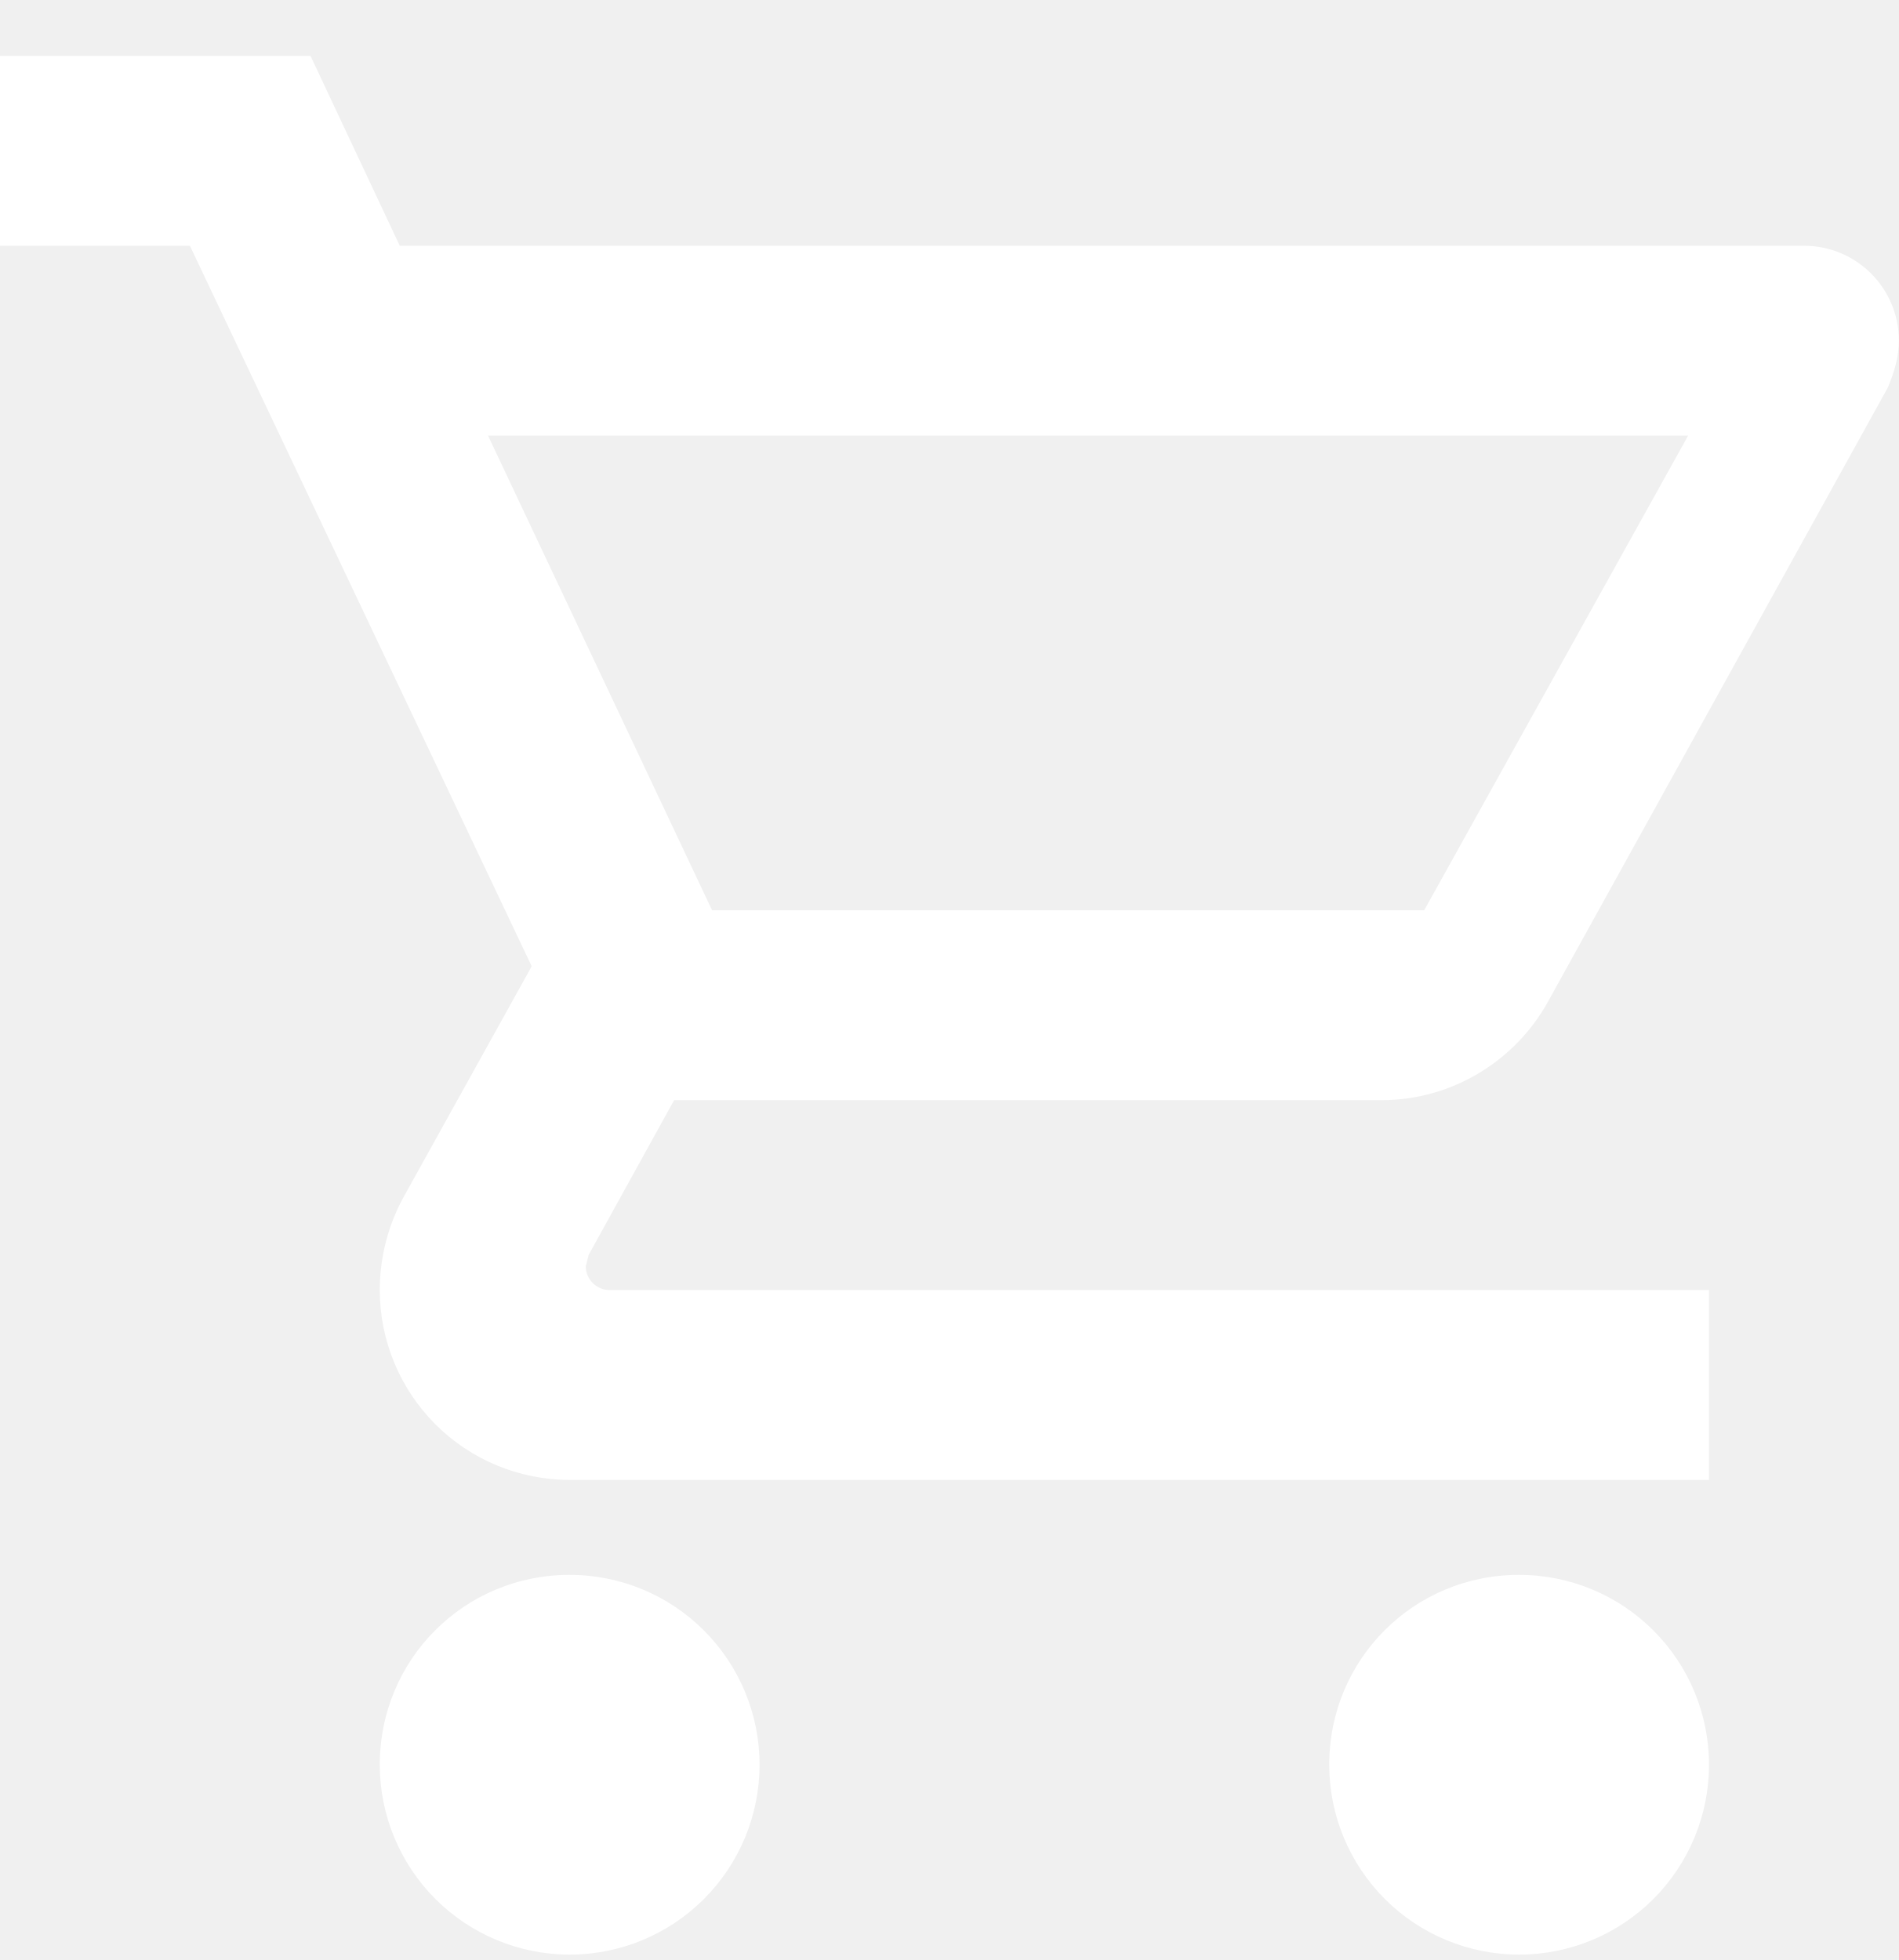
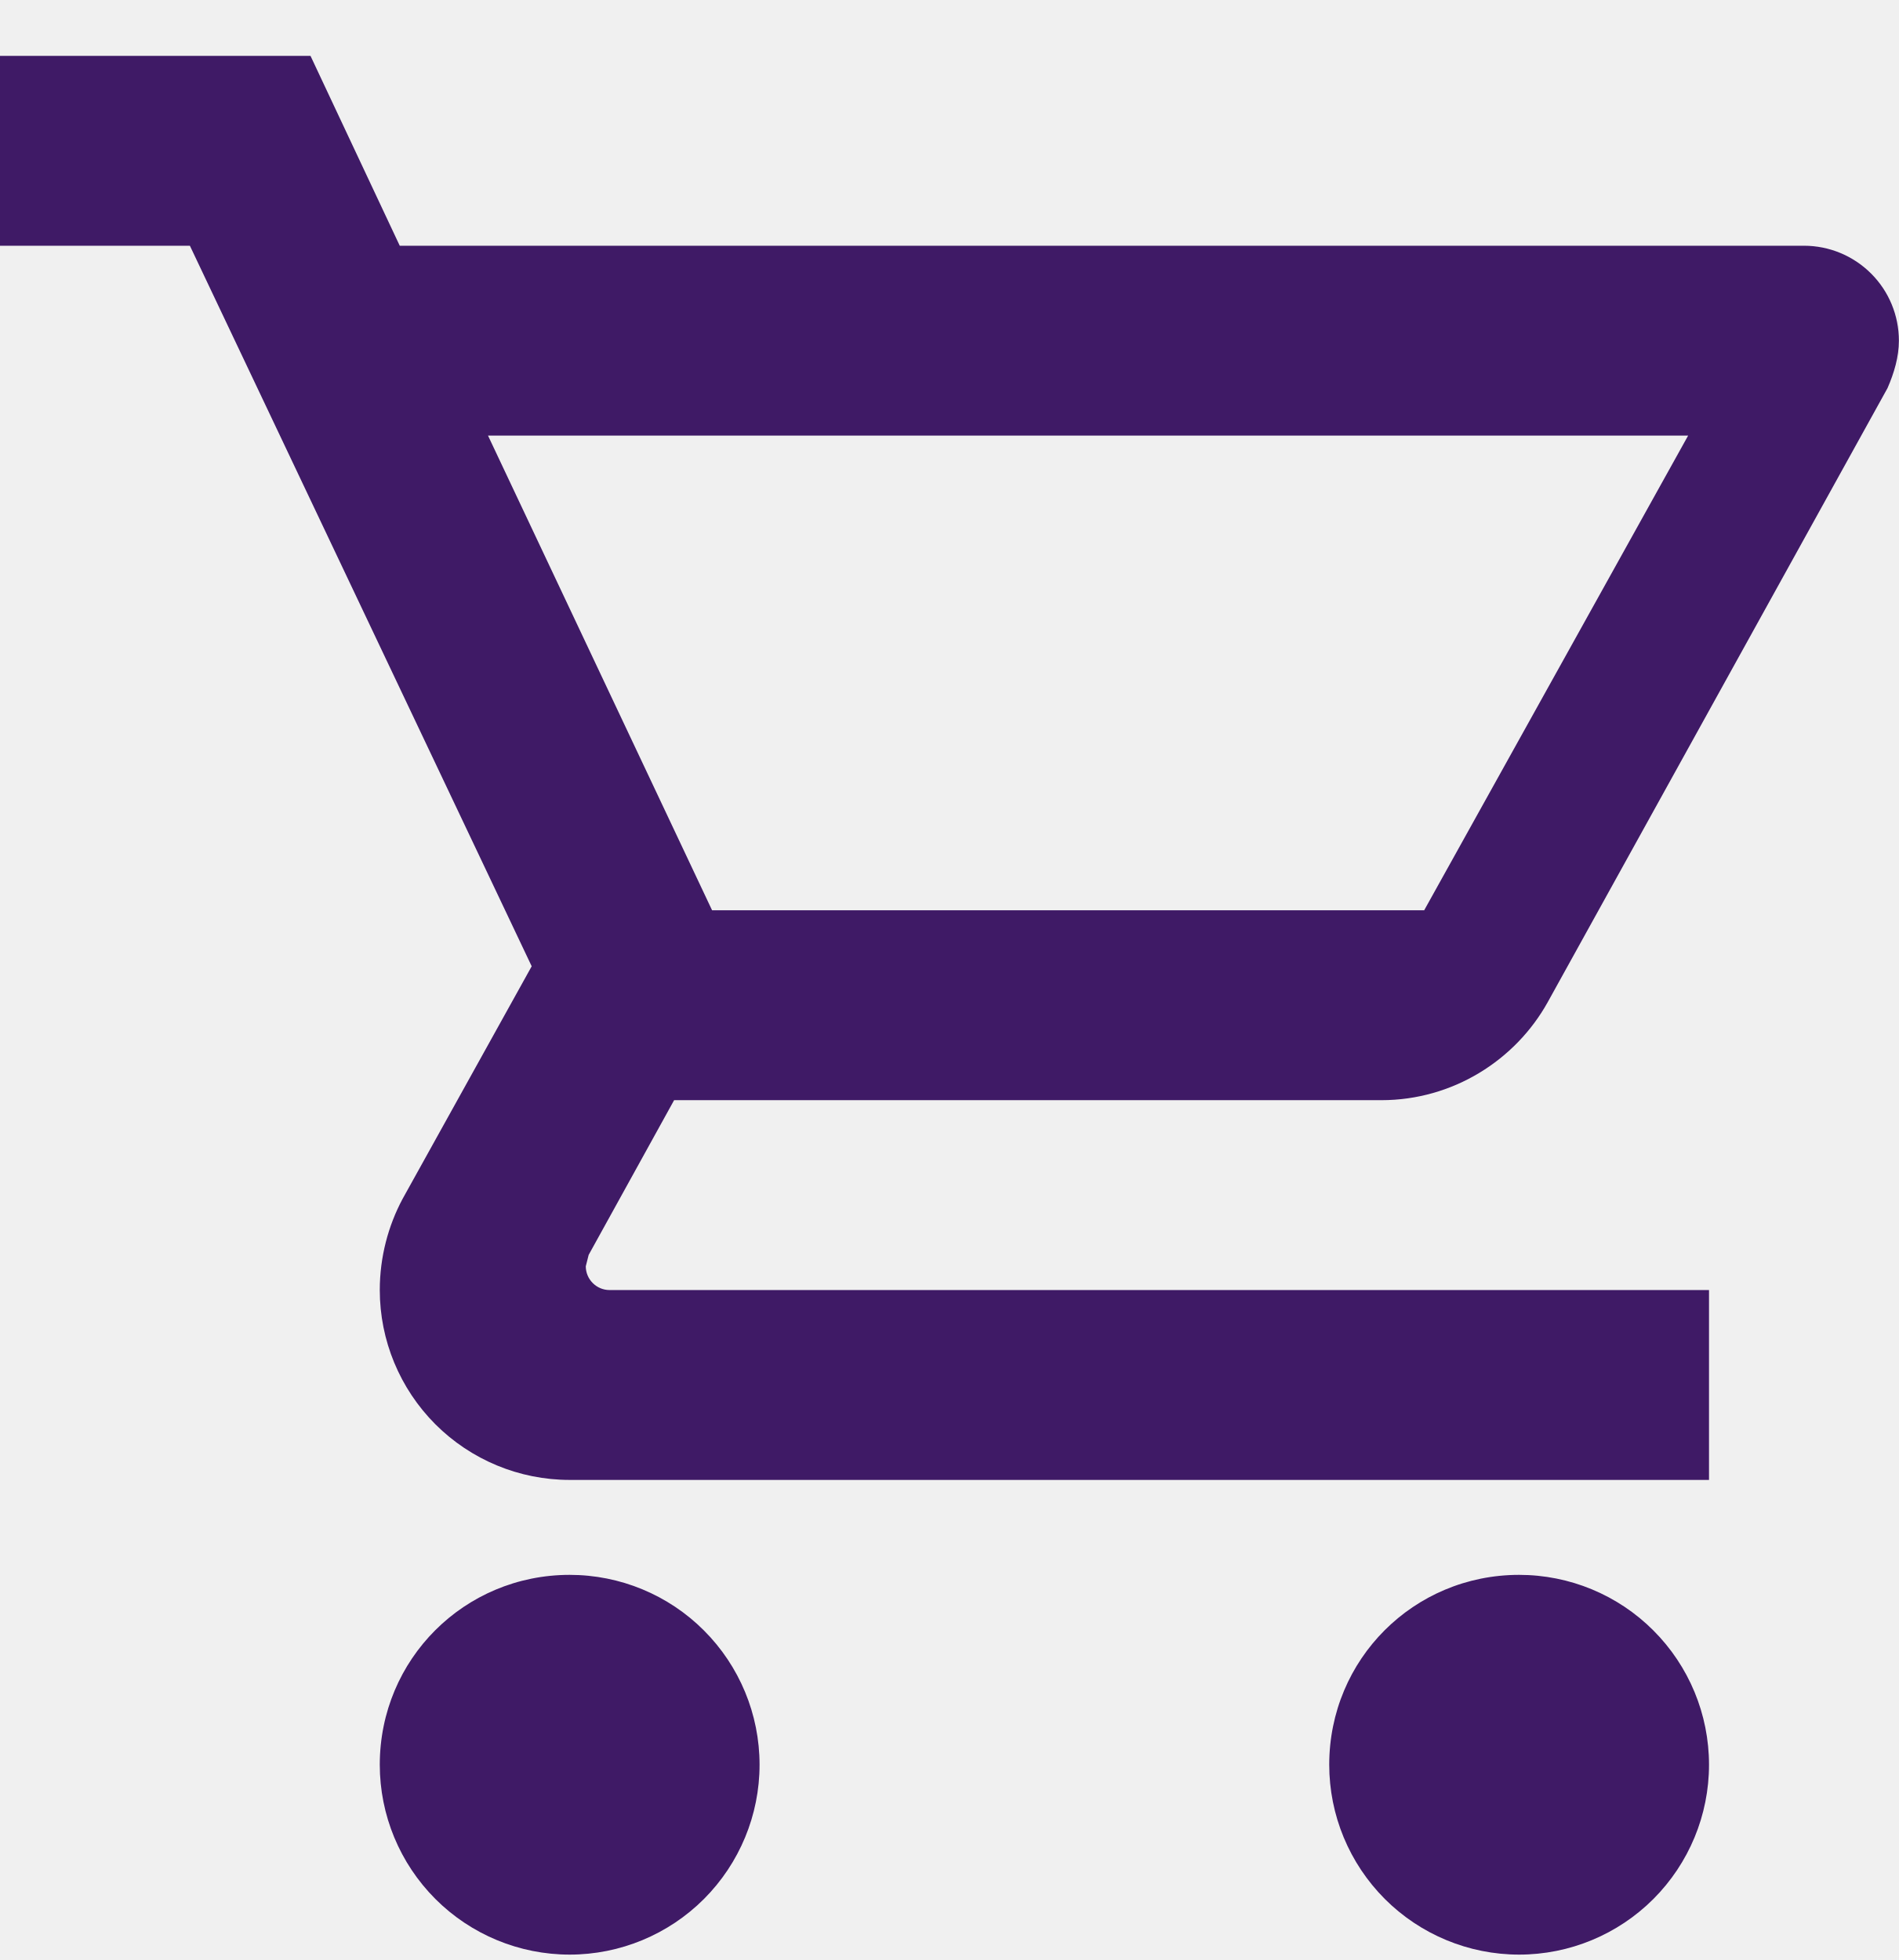
- <svg xmlns="http://www.w3.org/2000/svg" width="31" height="32" viewBox="0 0 31 32" fill="white">
+ <svg xmlns="http://www.w3.org/2000/svg" width="31" height="32" viewBox="0 0 31 32" fill="#3F1A66">
  <path id="Vector" d="M24.8 25.712C25.622 25.712 26.411 26.038 26.992 26.62C27.573 27.201 27.9 27.989 27.9 28.812C27.9 29.634 27.573 30.422 26.992 31.004C26.411 31.585 25.622 31.912 24.8 31.912C23.978 31.912 23.189 31.585 22.608 31.004C22.027 30.422 21.7 29.634 21.7 28.812C21.7 27.091 23.079 25.712 24.8 25.712ZM0 0.912H5.069L6.526 4.012H29.45C29.861 4.012 30.255 4.175 30.546 4.466C30.837 4.756 31 5.151 31 5.562C31 5.825 30.922 6.089 30.814 6.337L25.265 16.365C24.738 17.311 23.715 17.962 22.552 17.962H11.005L9.61 20.488L9.563 20.674C9.563 20.777 9.604 20.875 9.677 20.948C9.75 21.021 9.848 21.062 9.951 21.062H27.9V24.162H9.3C8.478 24.162 7.689 23.835 7.108 23.254C6.527 22.672 6.2 21.884 6.2 21.062C6.2 20.519 6.34 20.008 6.572 19.574L8.68 15.776L3.1 4.012H0V0.912ZM9.3 25.712C10.122 25.712 10.911 26.038 11.492 26.62C12.073 27.201 12.4 27.989 12.4 28.812C12.4 29.634 12.073 30.422 11.492 31.004C10.911 31.585 10.122 31.912 9.3 31.912C8.478 31.912 7.689 31.585 7.108 31.004C6.527 30.422 6.2 29.634 6.2 28.812C6.2 27.091 7.58 25.712 9.3 25.712ZM23.25 14.862L27.559 7.112H7.967L11.625 14.862H23.25Z" />
</svg>
